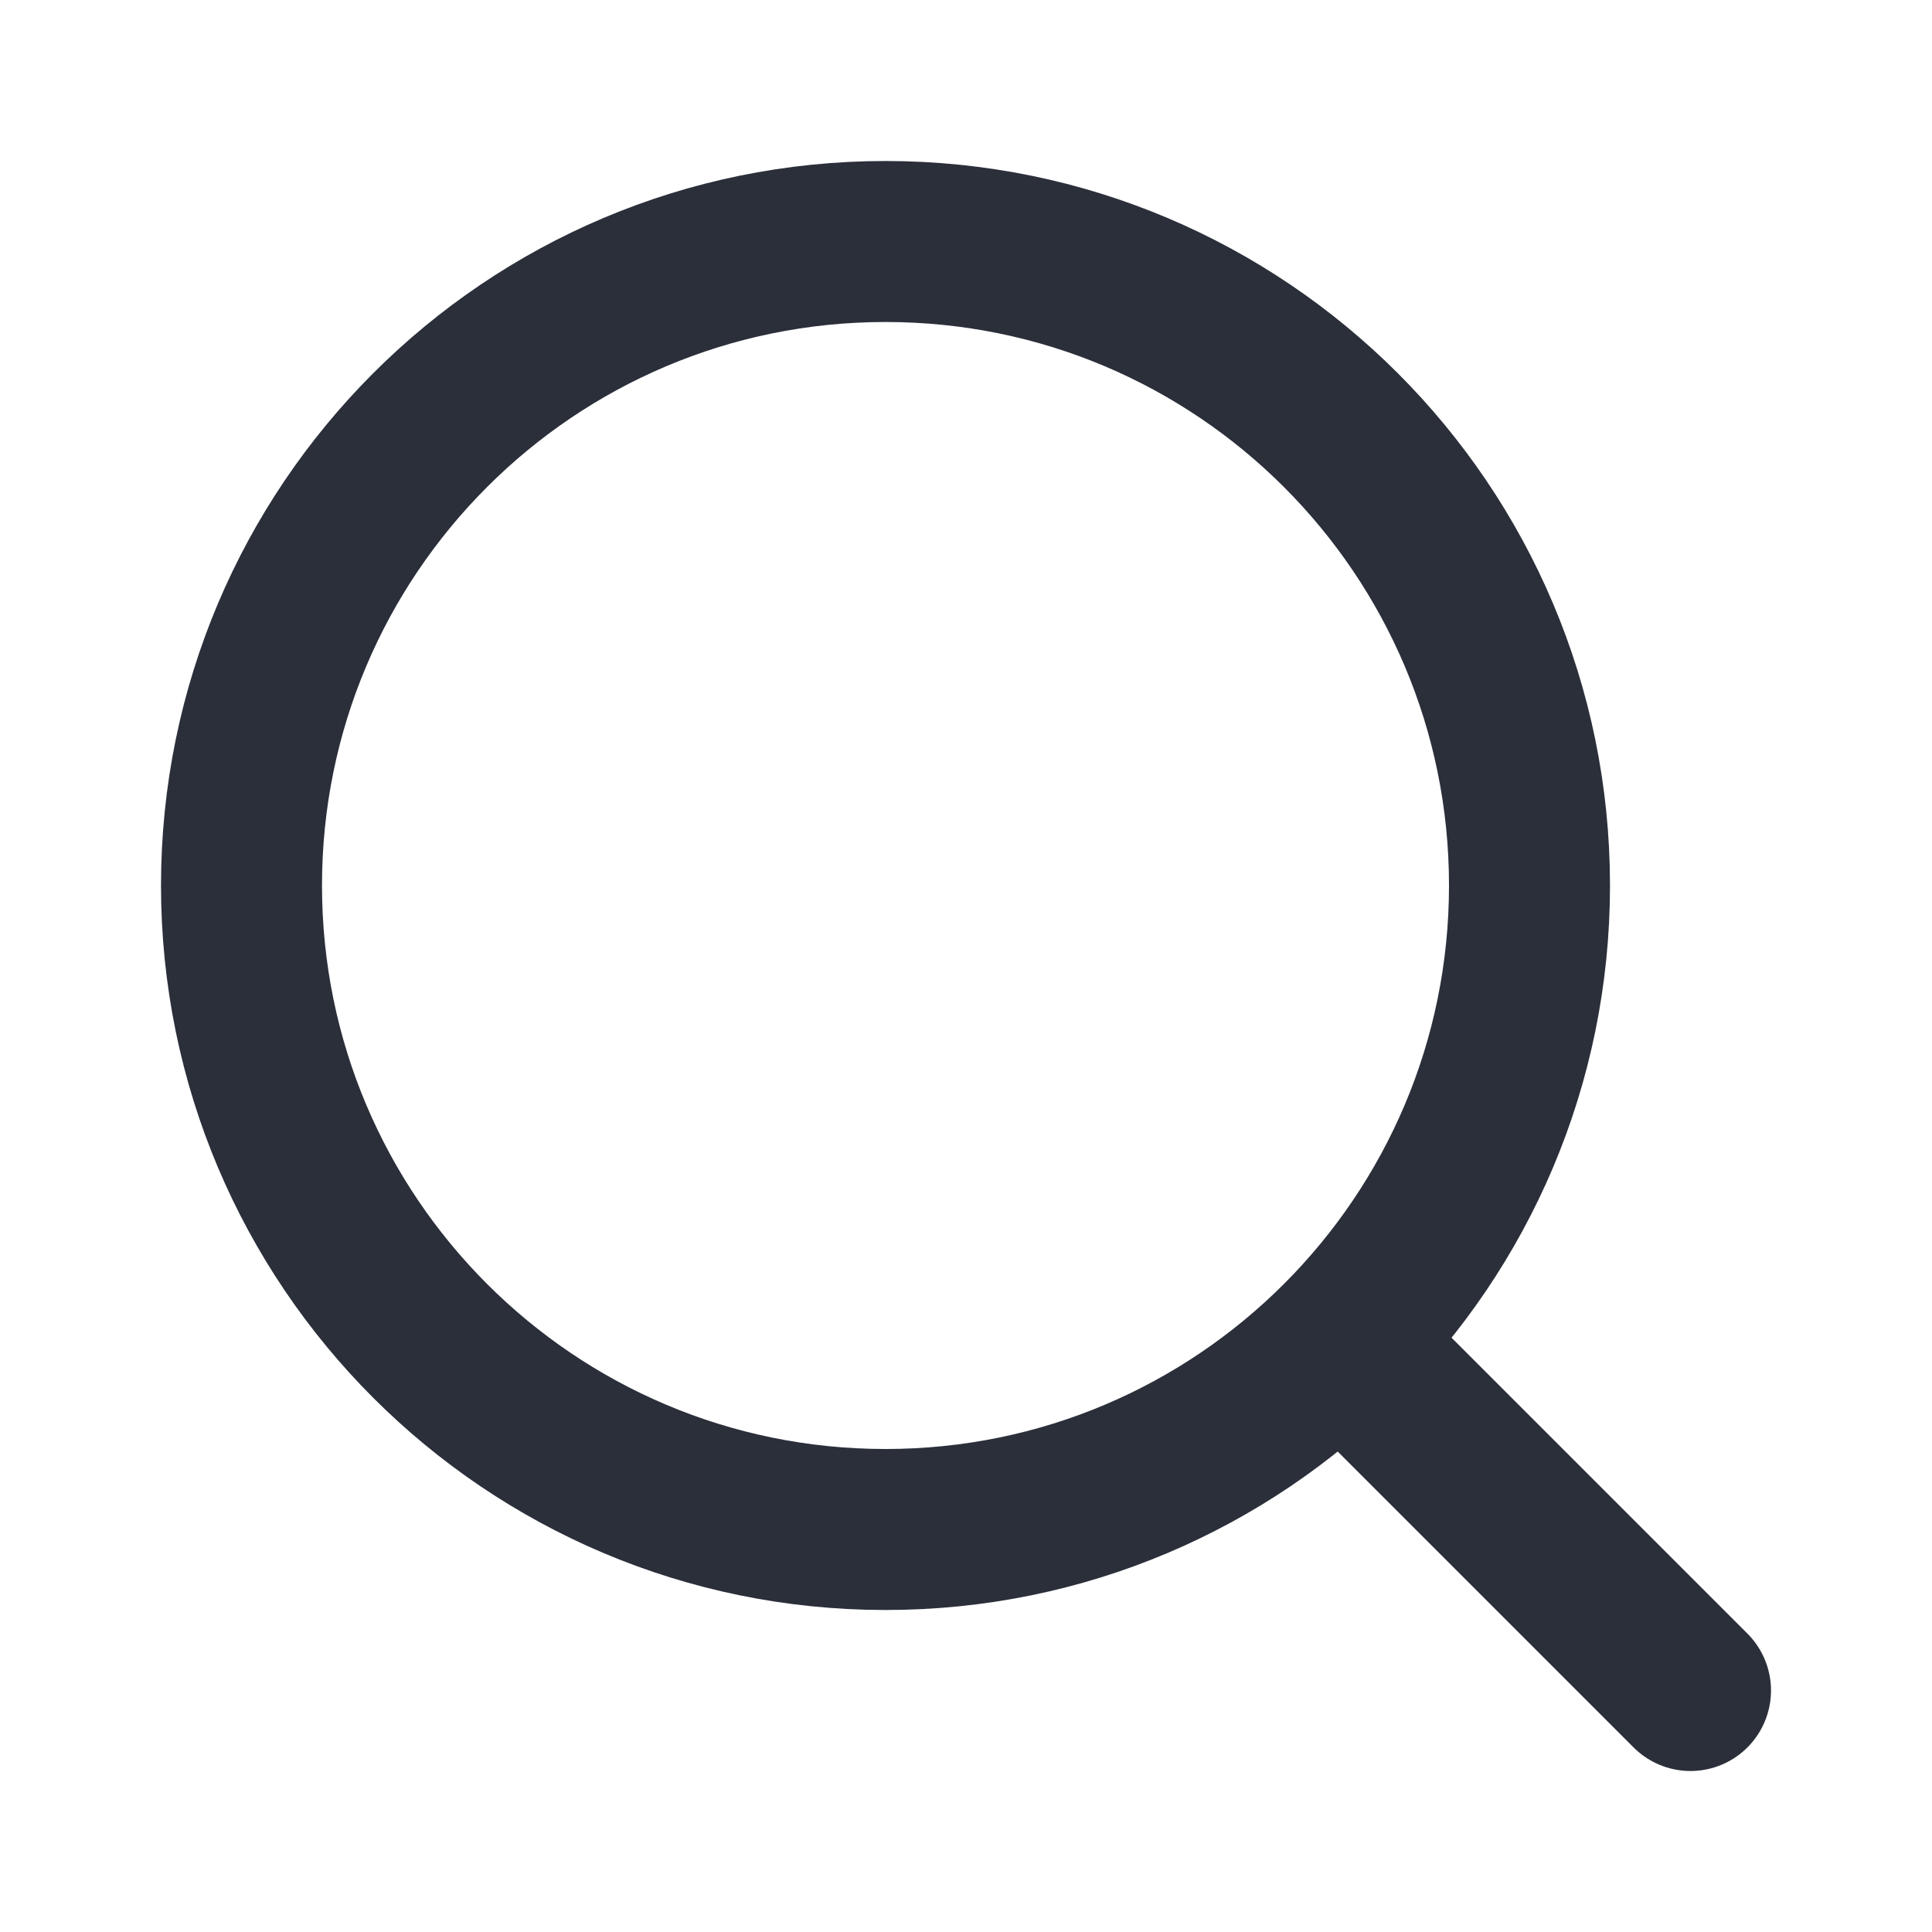
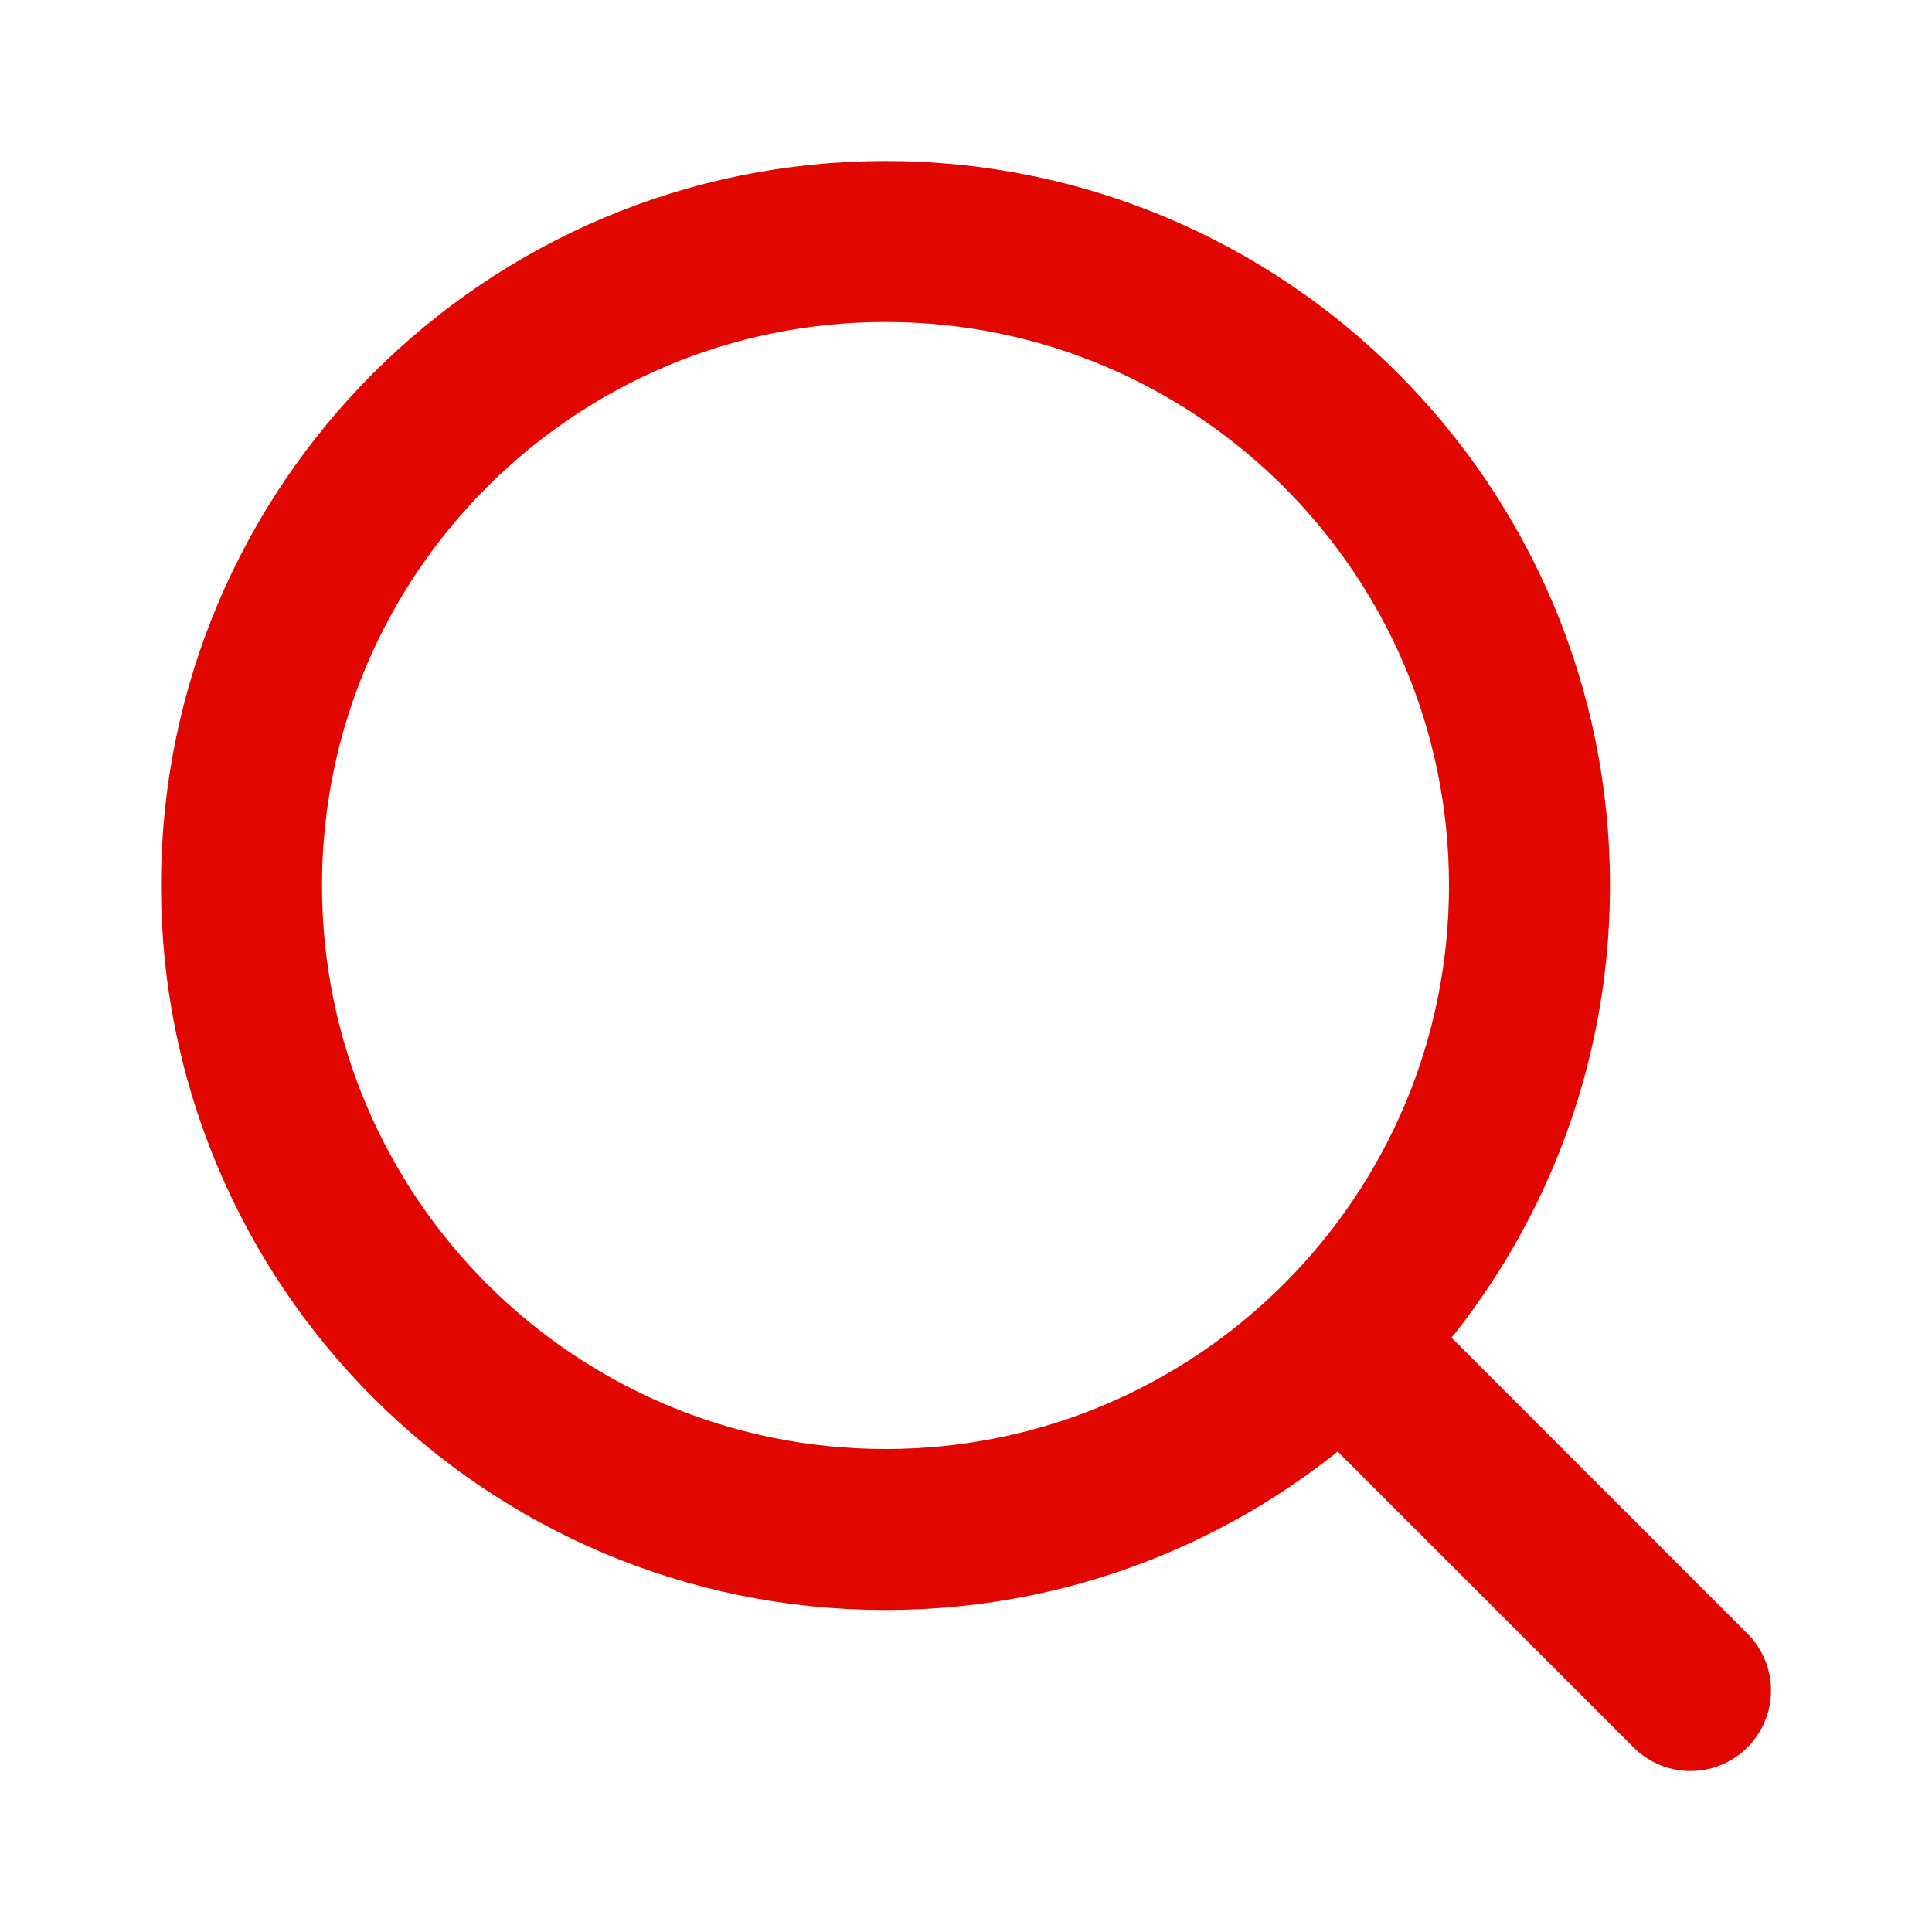
<svg xmlns="http://www.w3.org/2000/svg" preserveAspectRatio="none" width="100%" height="100%" overflow="visible" style="display: block;" viewBox="0 0 24 24" fill="none">
  <g id="Icon">
-     <path id="Vector" d="M11 19C15.418 19 19 15.418 19 11C19 6.582 15.418 3 11 3C6.582 3 3 6.582 3 11C3 15.418 6.582 19 11 19Z" stroke="#2a2f3a" stroke-width="2" stroke-linecap="round" stroke-linejoin="round" />
-     <path id="Vector_2" d="M21 21L16.7 16.7" stroke="#2a2f3a" stroke-width="2" stroke-linecap="round" stroke-linejoin="round" />
+     <path id="Vector" d="M11 19C15.418 19 19 15.418 19 11C19 6.582 15.418 3 11 3C6.582 3 3 6.582 3 11C3 15.418 6.582 19 11 19Z" stroke="#e10600" stroke-width="2" stroke-linecap="round" stroke-linejoin="round" />
+     <path id="Vector_2" d="M21 21L16.7 16.7" stroke="#e10600" stroke-width="2" stroke-linecap="round" stroke-linejoin="round" />
  </g>
</svg>
